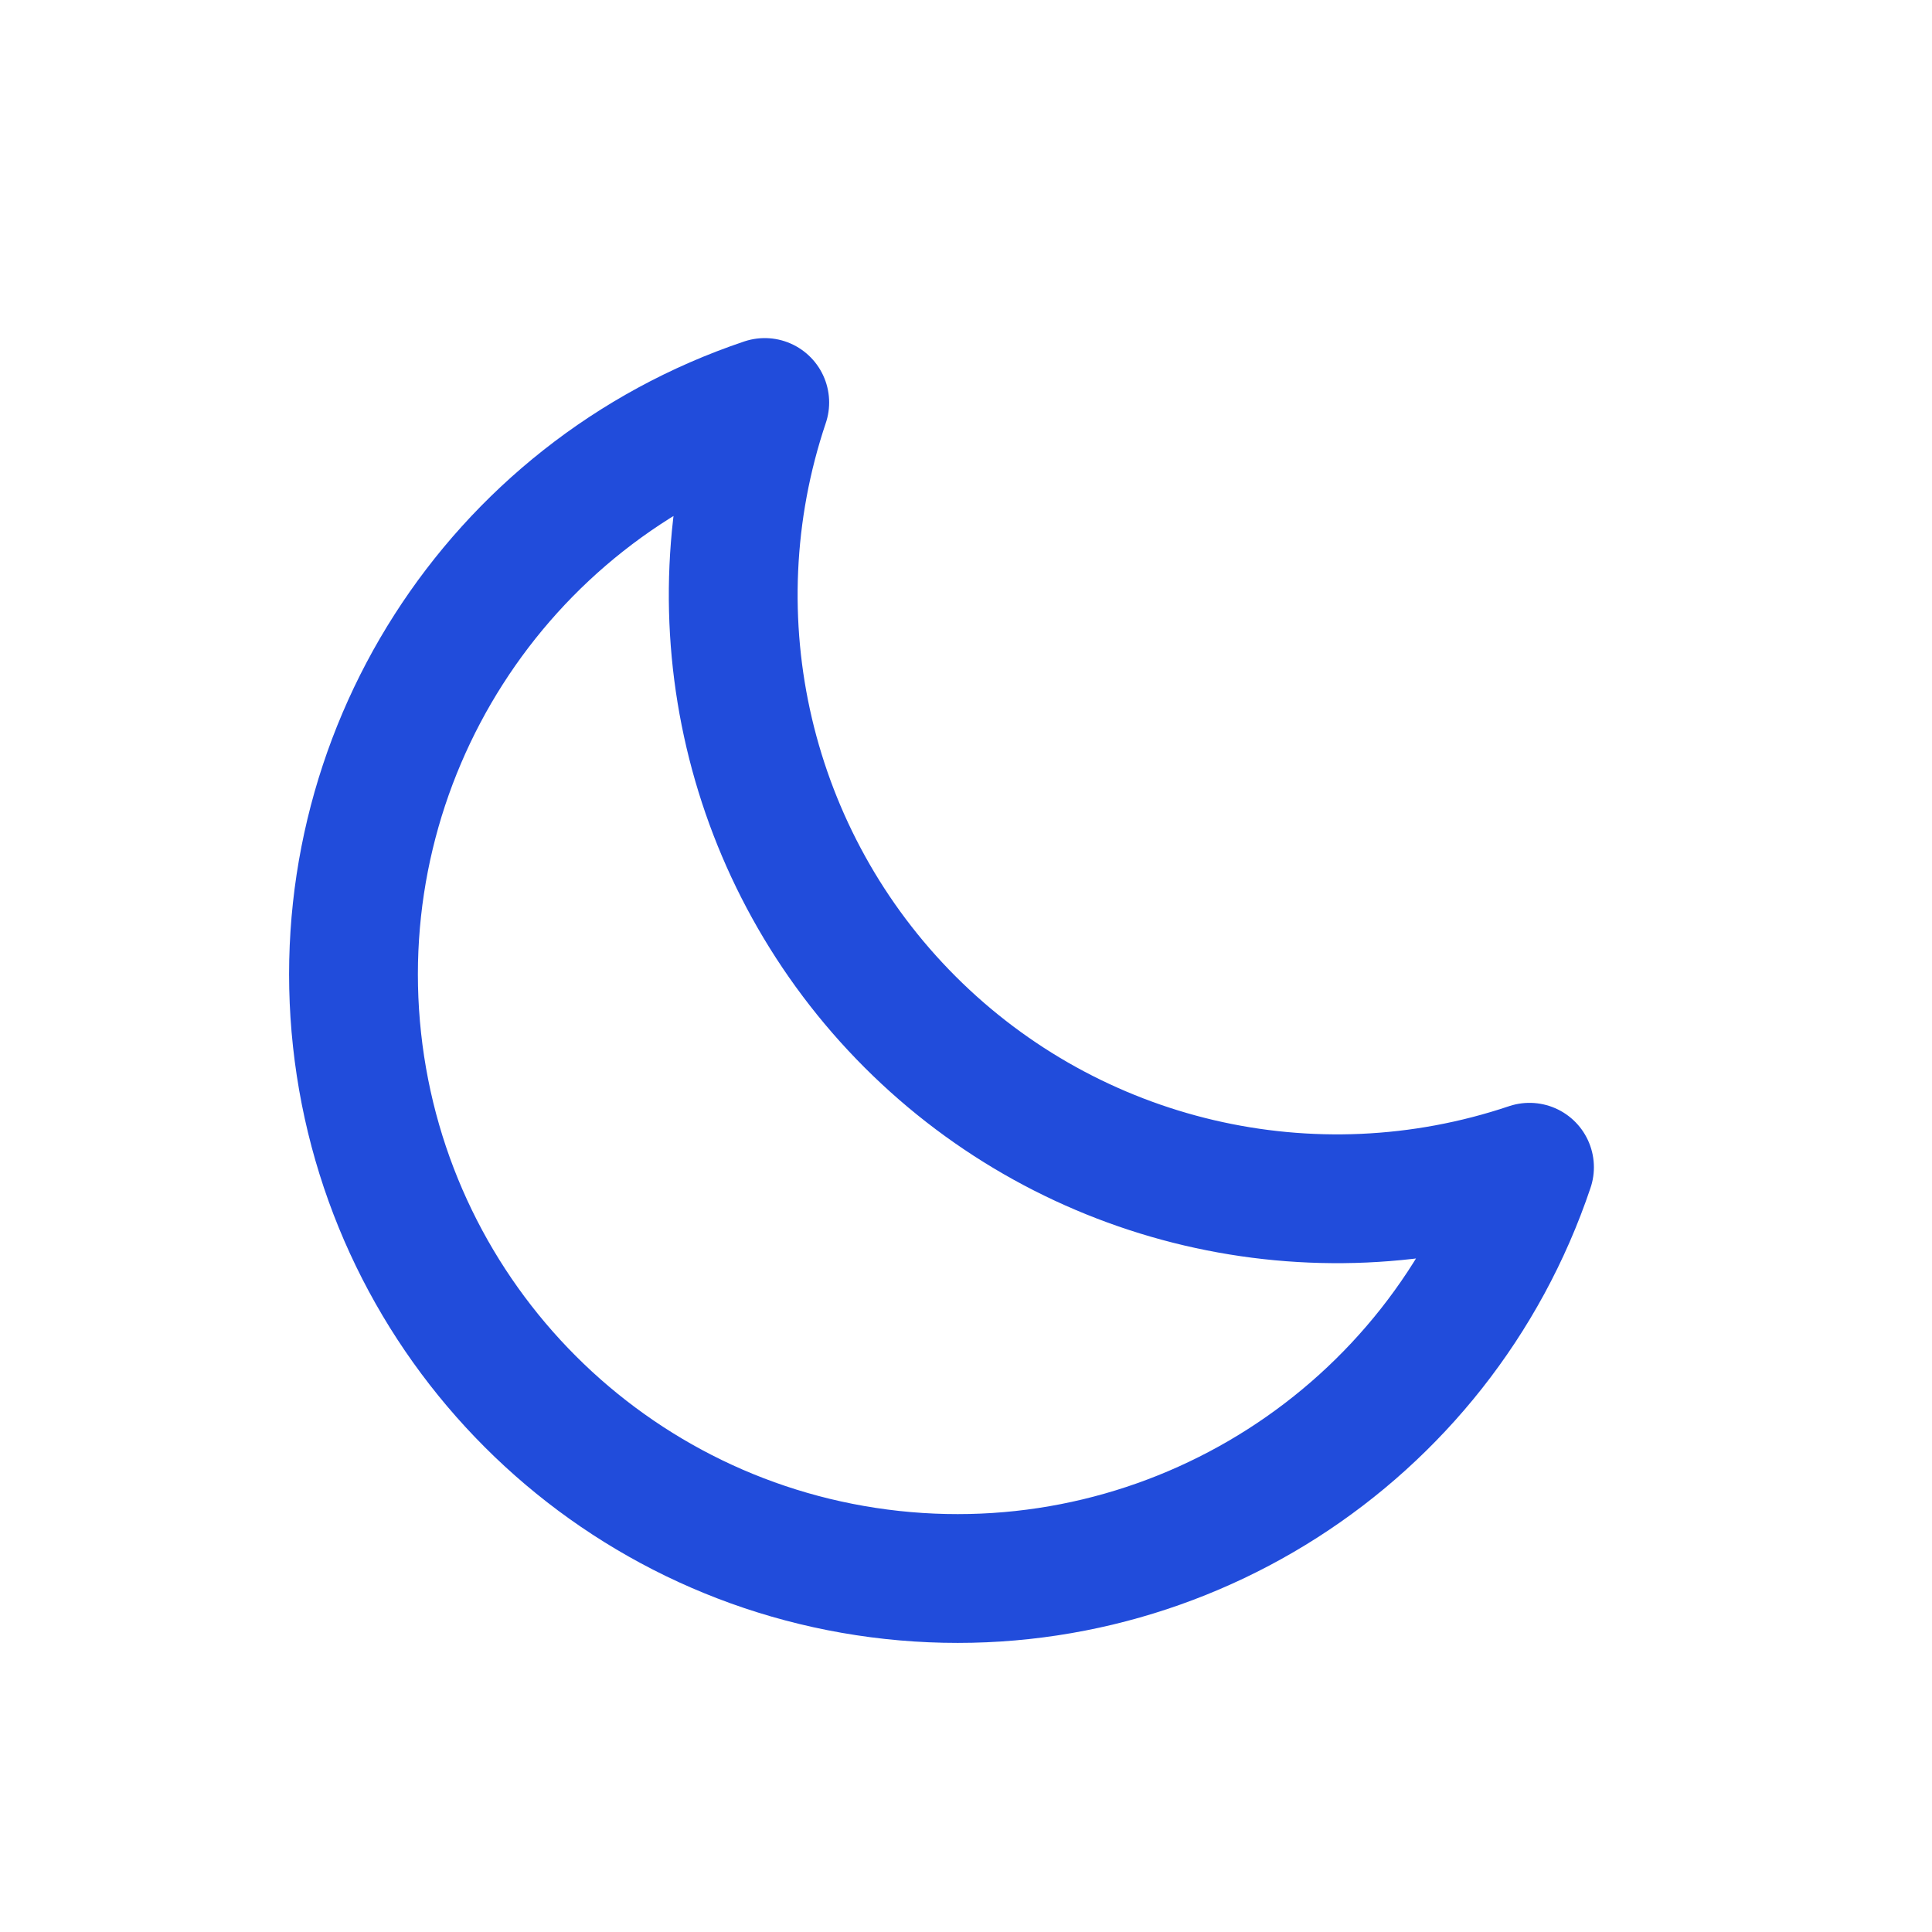
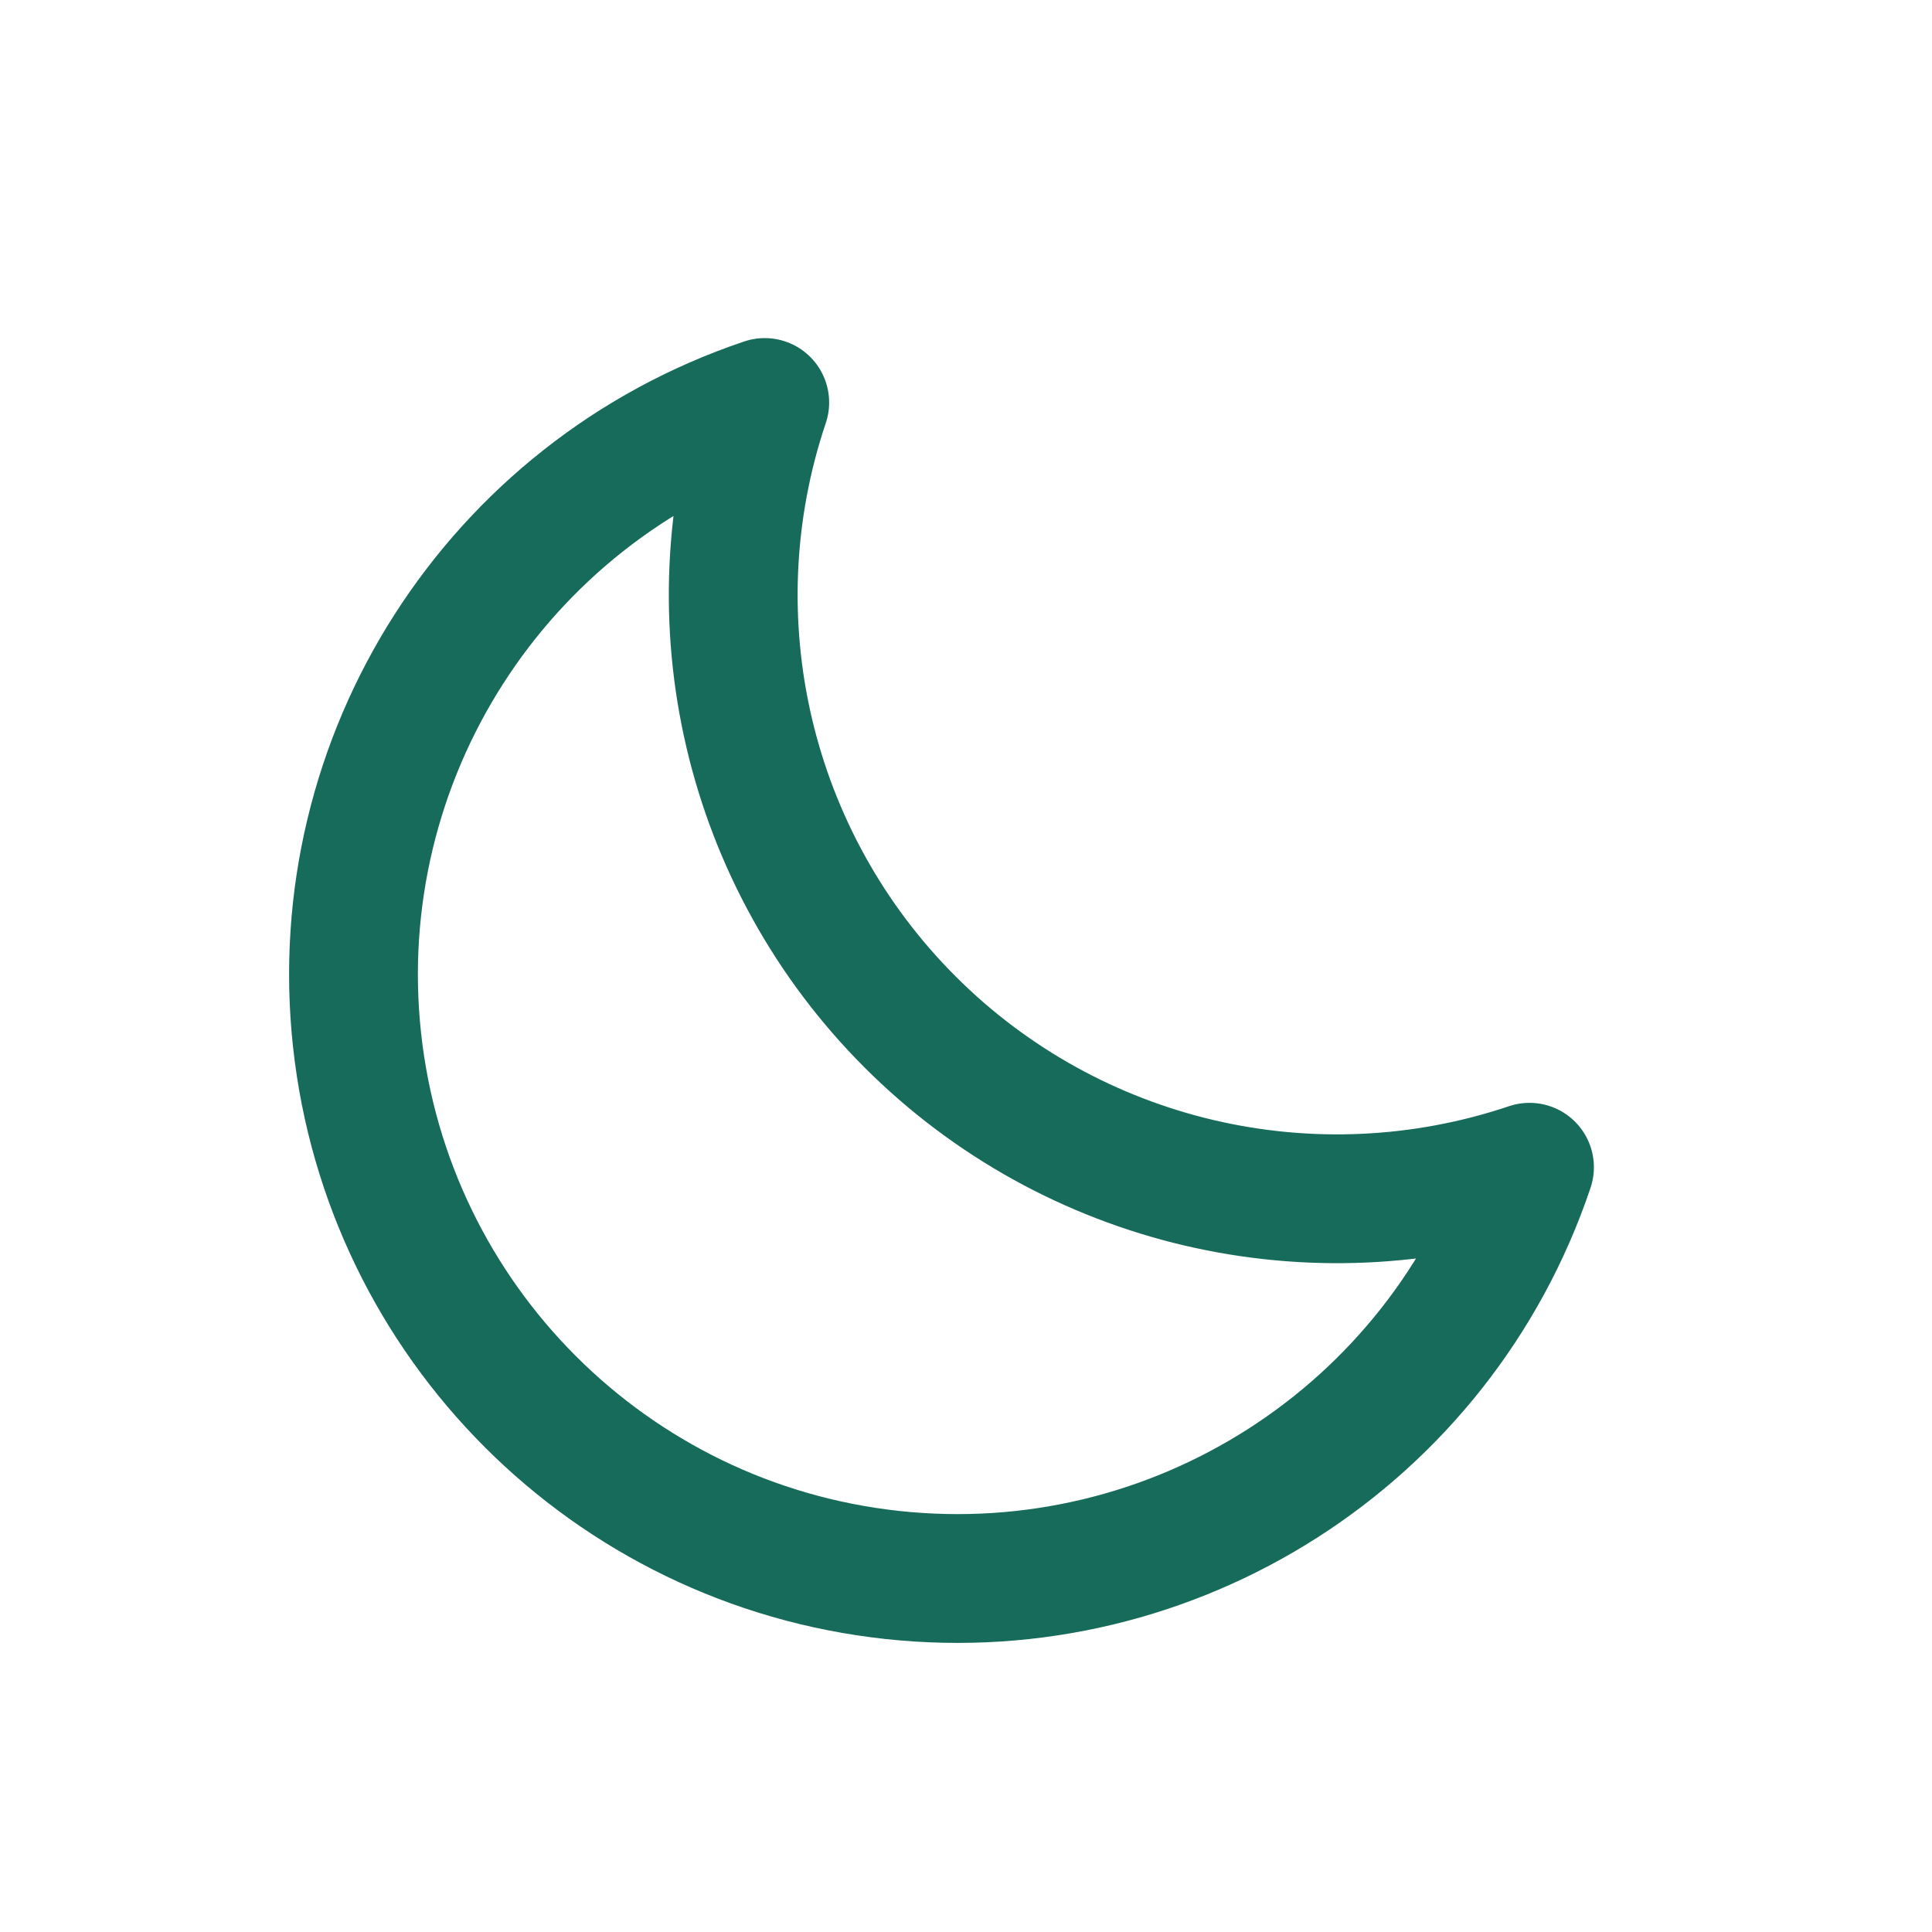
- <svg xmlns="http://www.w3.org/2000/svg" viewBox="0 0 24 24" fill="none" stroke="#214CDB" stroke-width="1.6" stroke-linecap="round" stroke-linejoin="round">
+ <svg xmlns="http://www.w3.org/2000/svg" viewBox="0 0 24 24" fill="none" stroke="#176B5B" stroke-width="1.6" stroke-linecap="round" stroke-linejoin="round">
  <path d="M19 14.5A7.5 7.5 0 0 1 9.5 5a7.5 7.5 0 1 0 9.5 9.5z" />
</svg>
